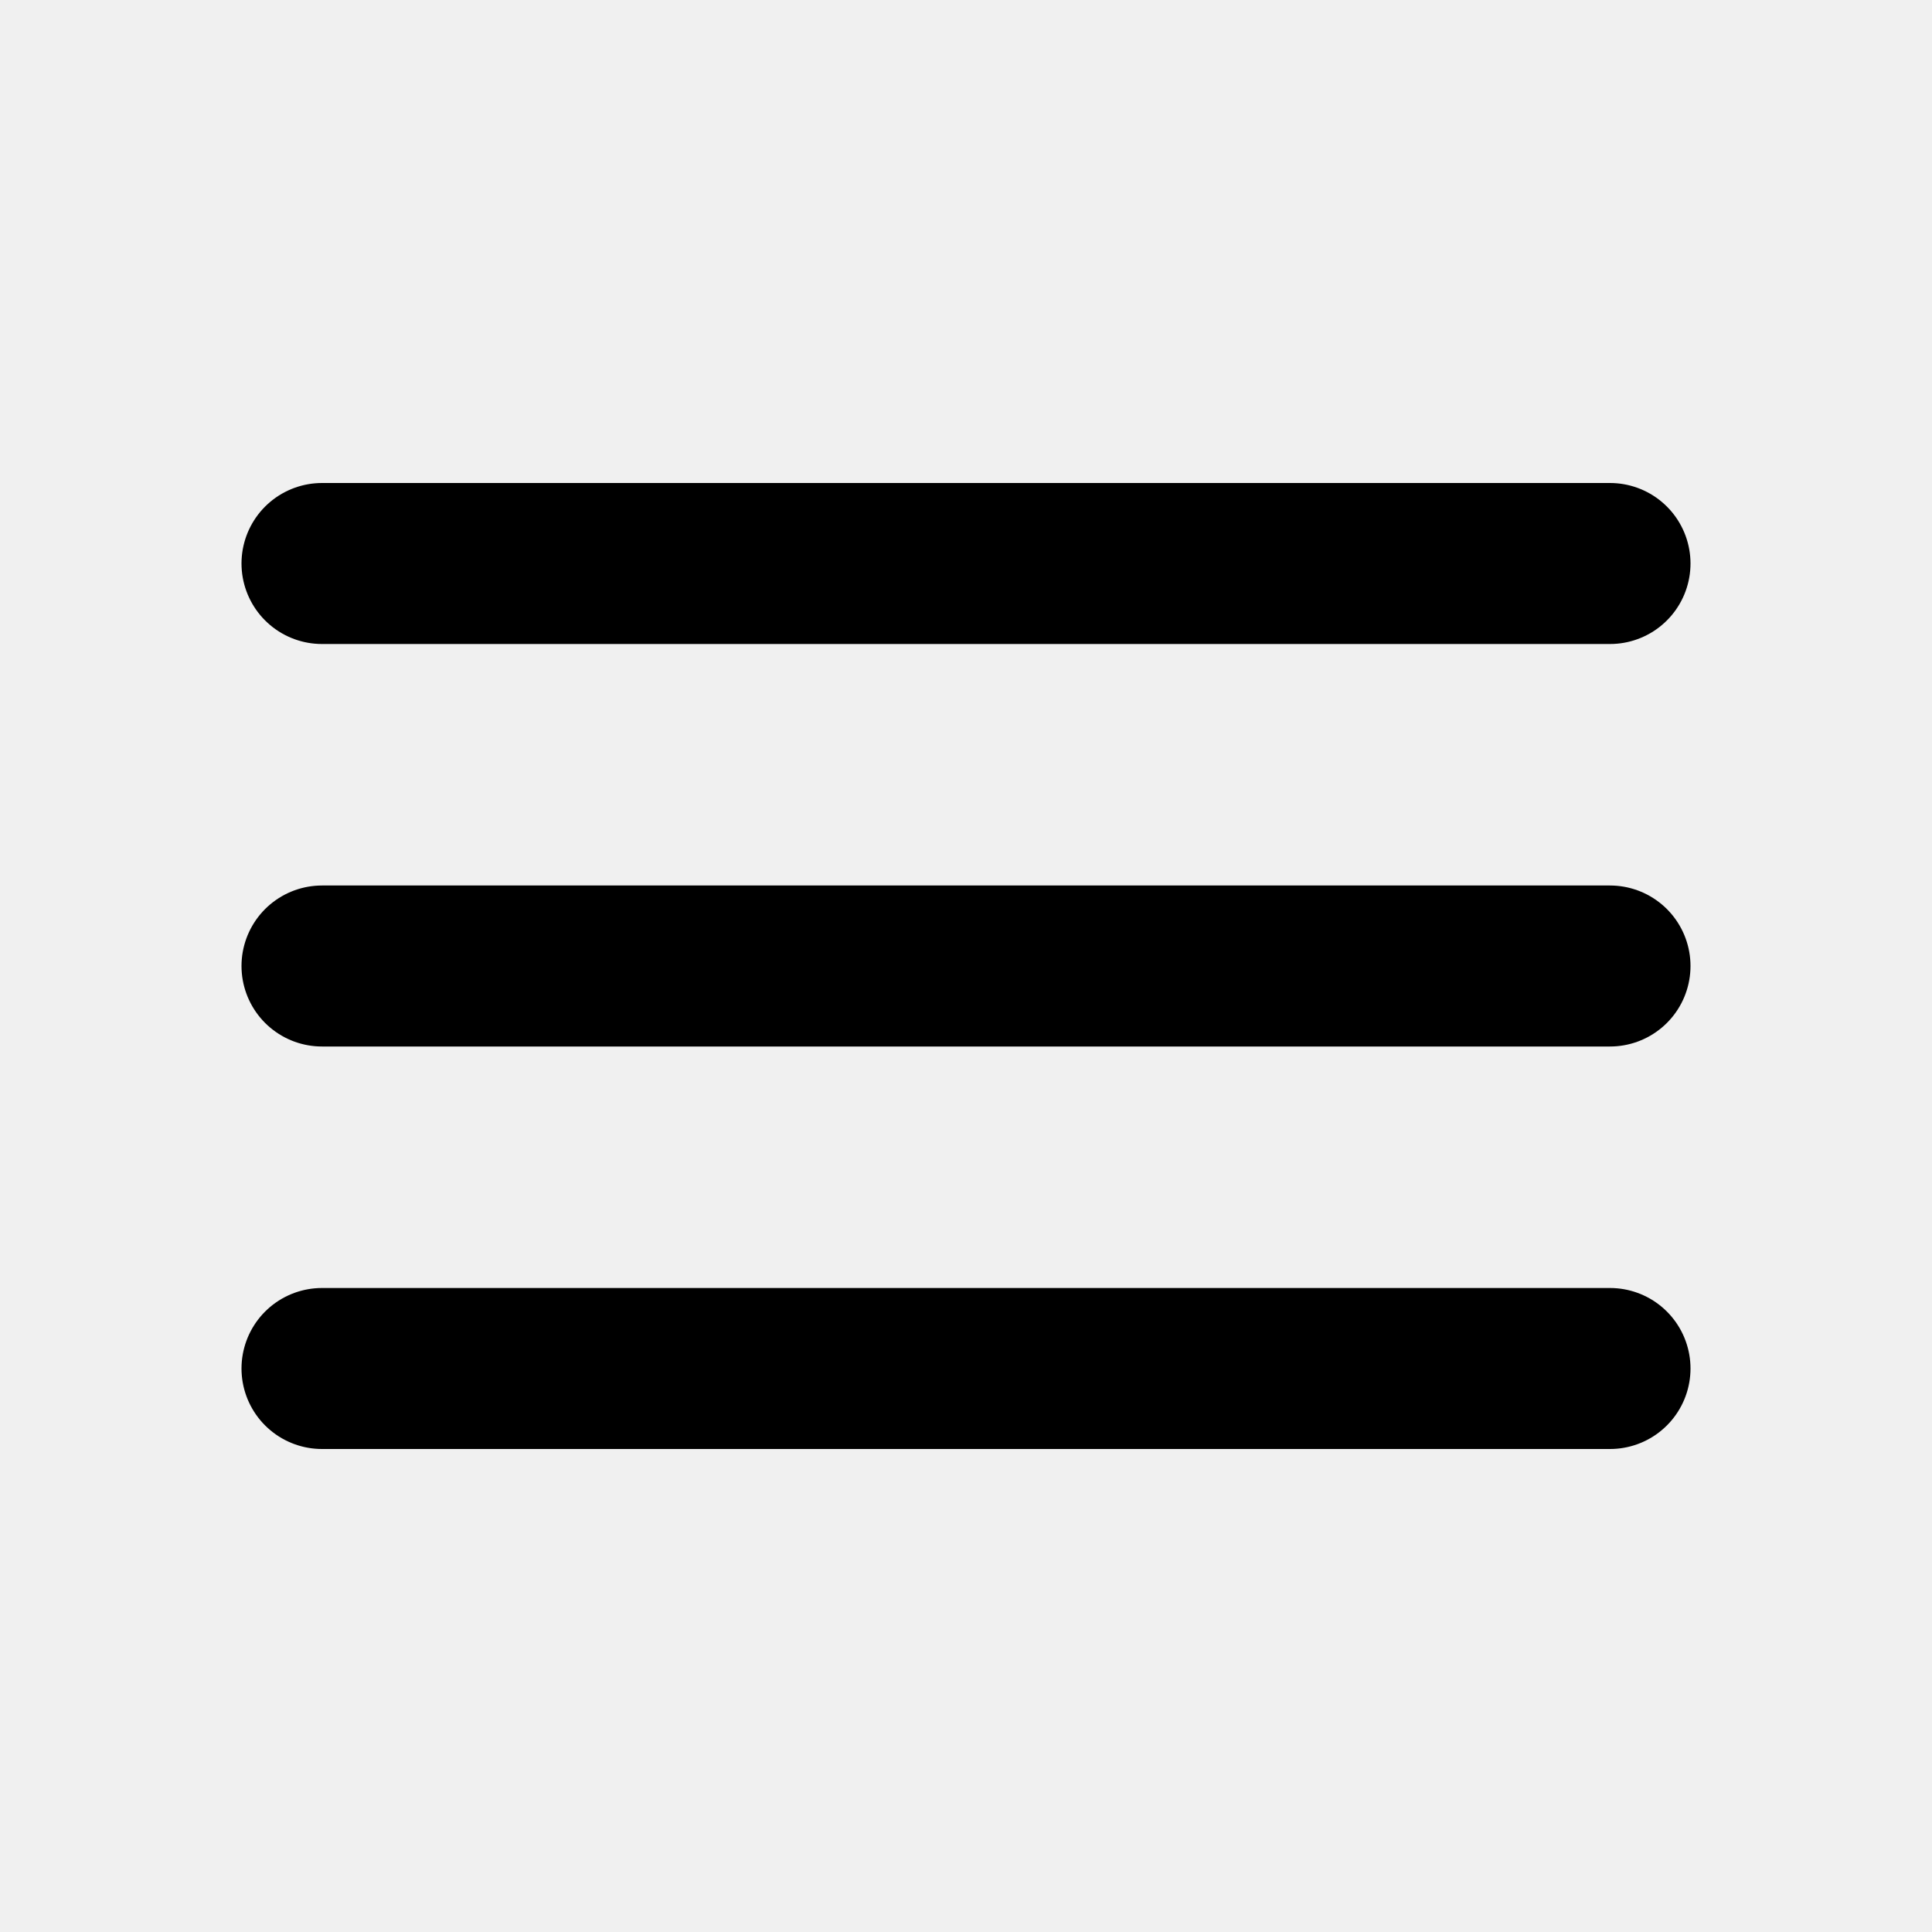
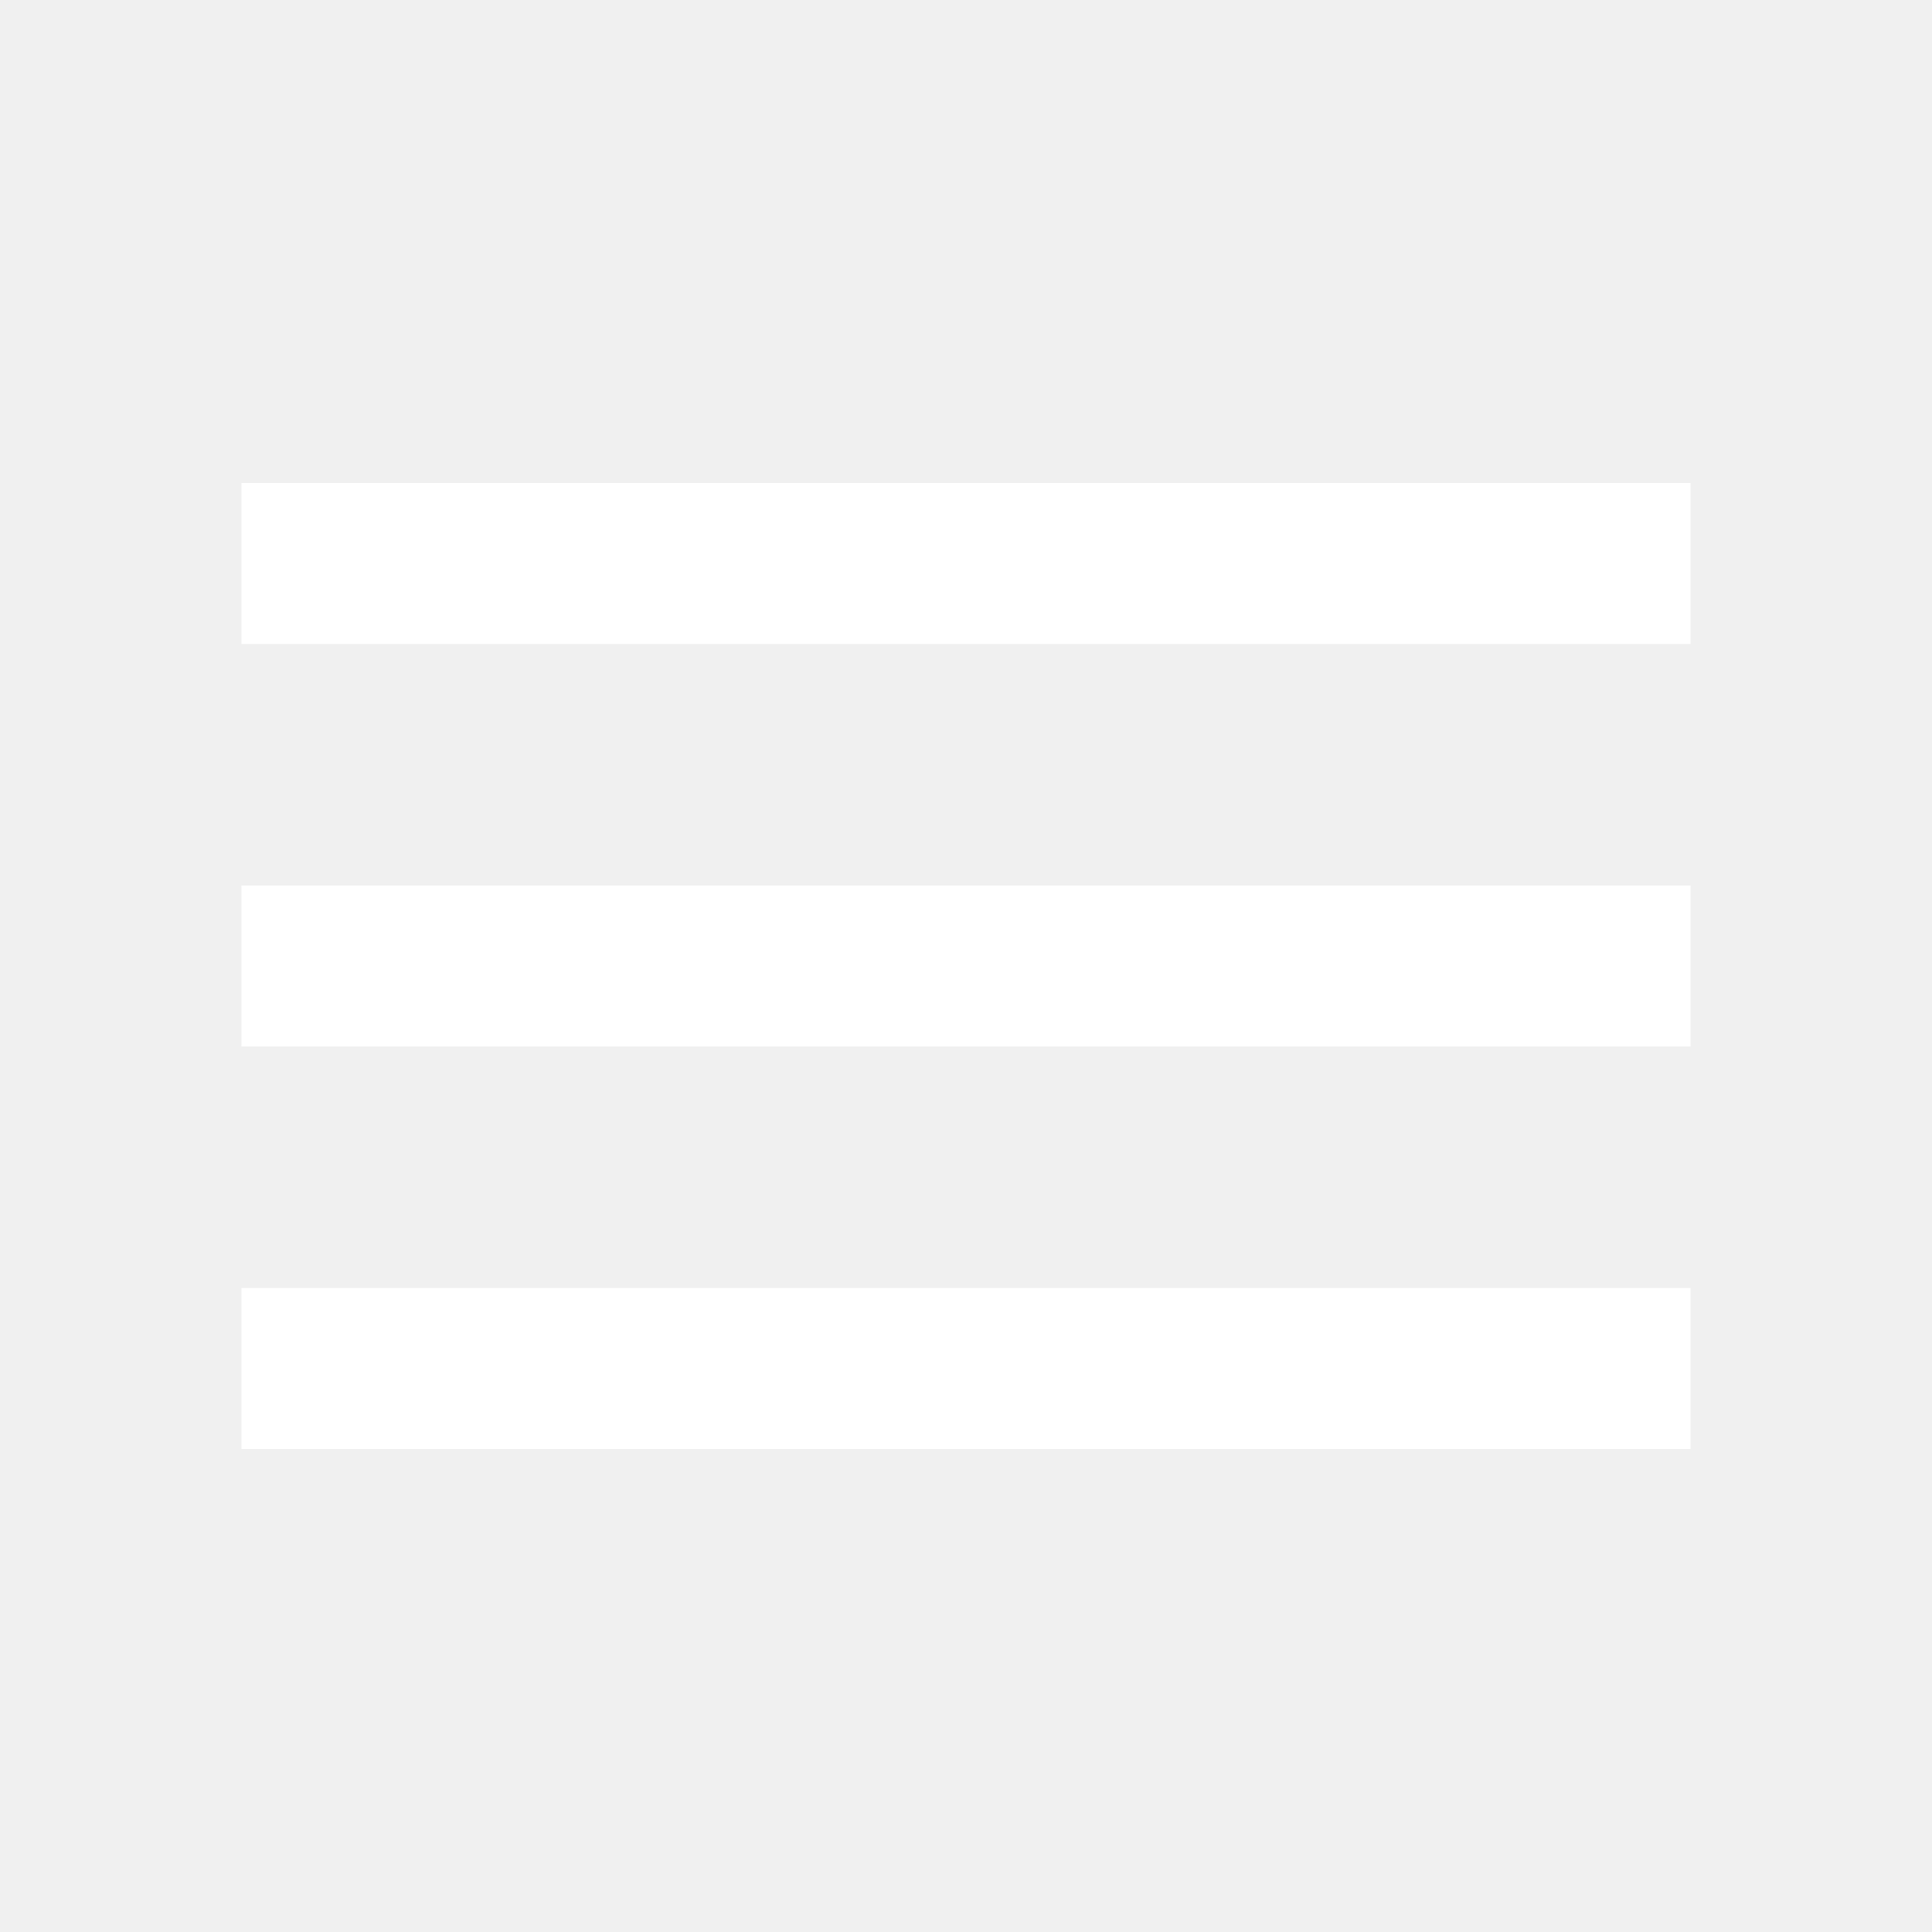
- <svg xmlns="http://www.w3.org/2000/svg" width="800px" height="800px" viewBox="0 0 24 24" fill="none">
-   <path d="M4 7H20M4 12H20M4 17H20" stroke="#000000" stroke-width="2" stroke-linecap="round" stroke-linejoin="round" />
+ <svg xmlns="http://www.w3.org/2000/svg" width="24" height="24" viewBox="0 0 24 24" fill="none">
+   <path fill-rule="evenodd" clip-rule="evenodd" d="M3 8V6H21V8H3ZM3 13H21V11H3V13ZM3 18H21V16H3V18Z" fill="white" />
</svg>
